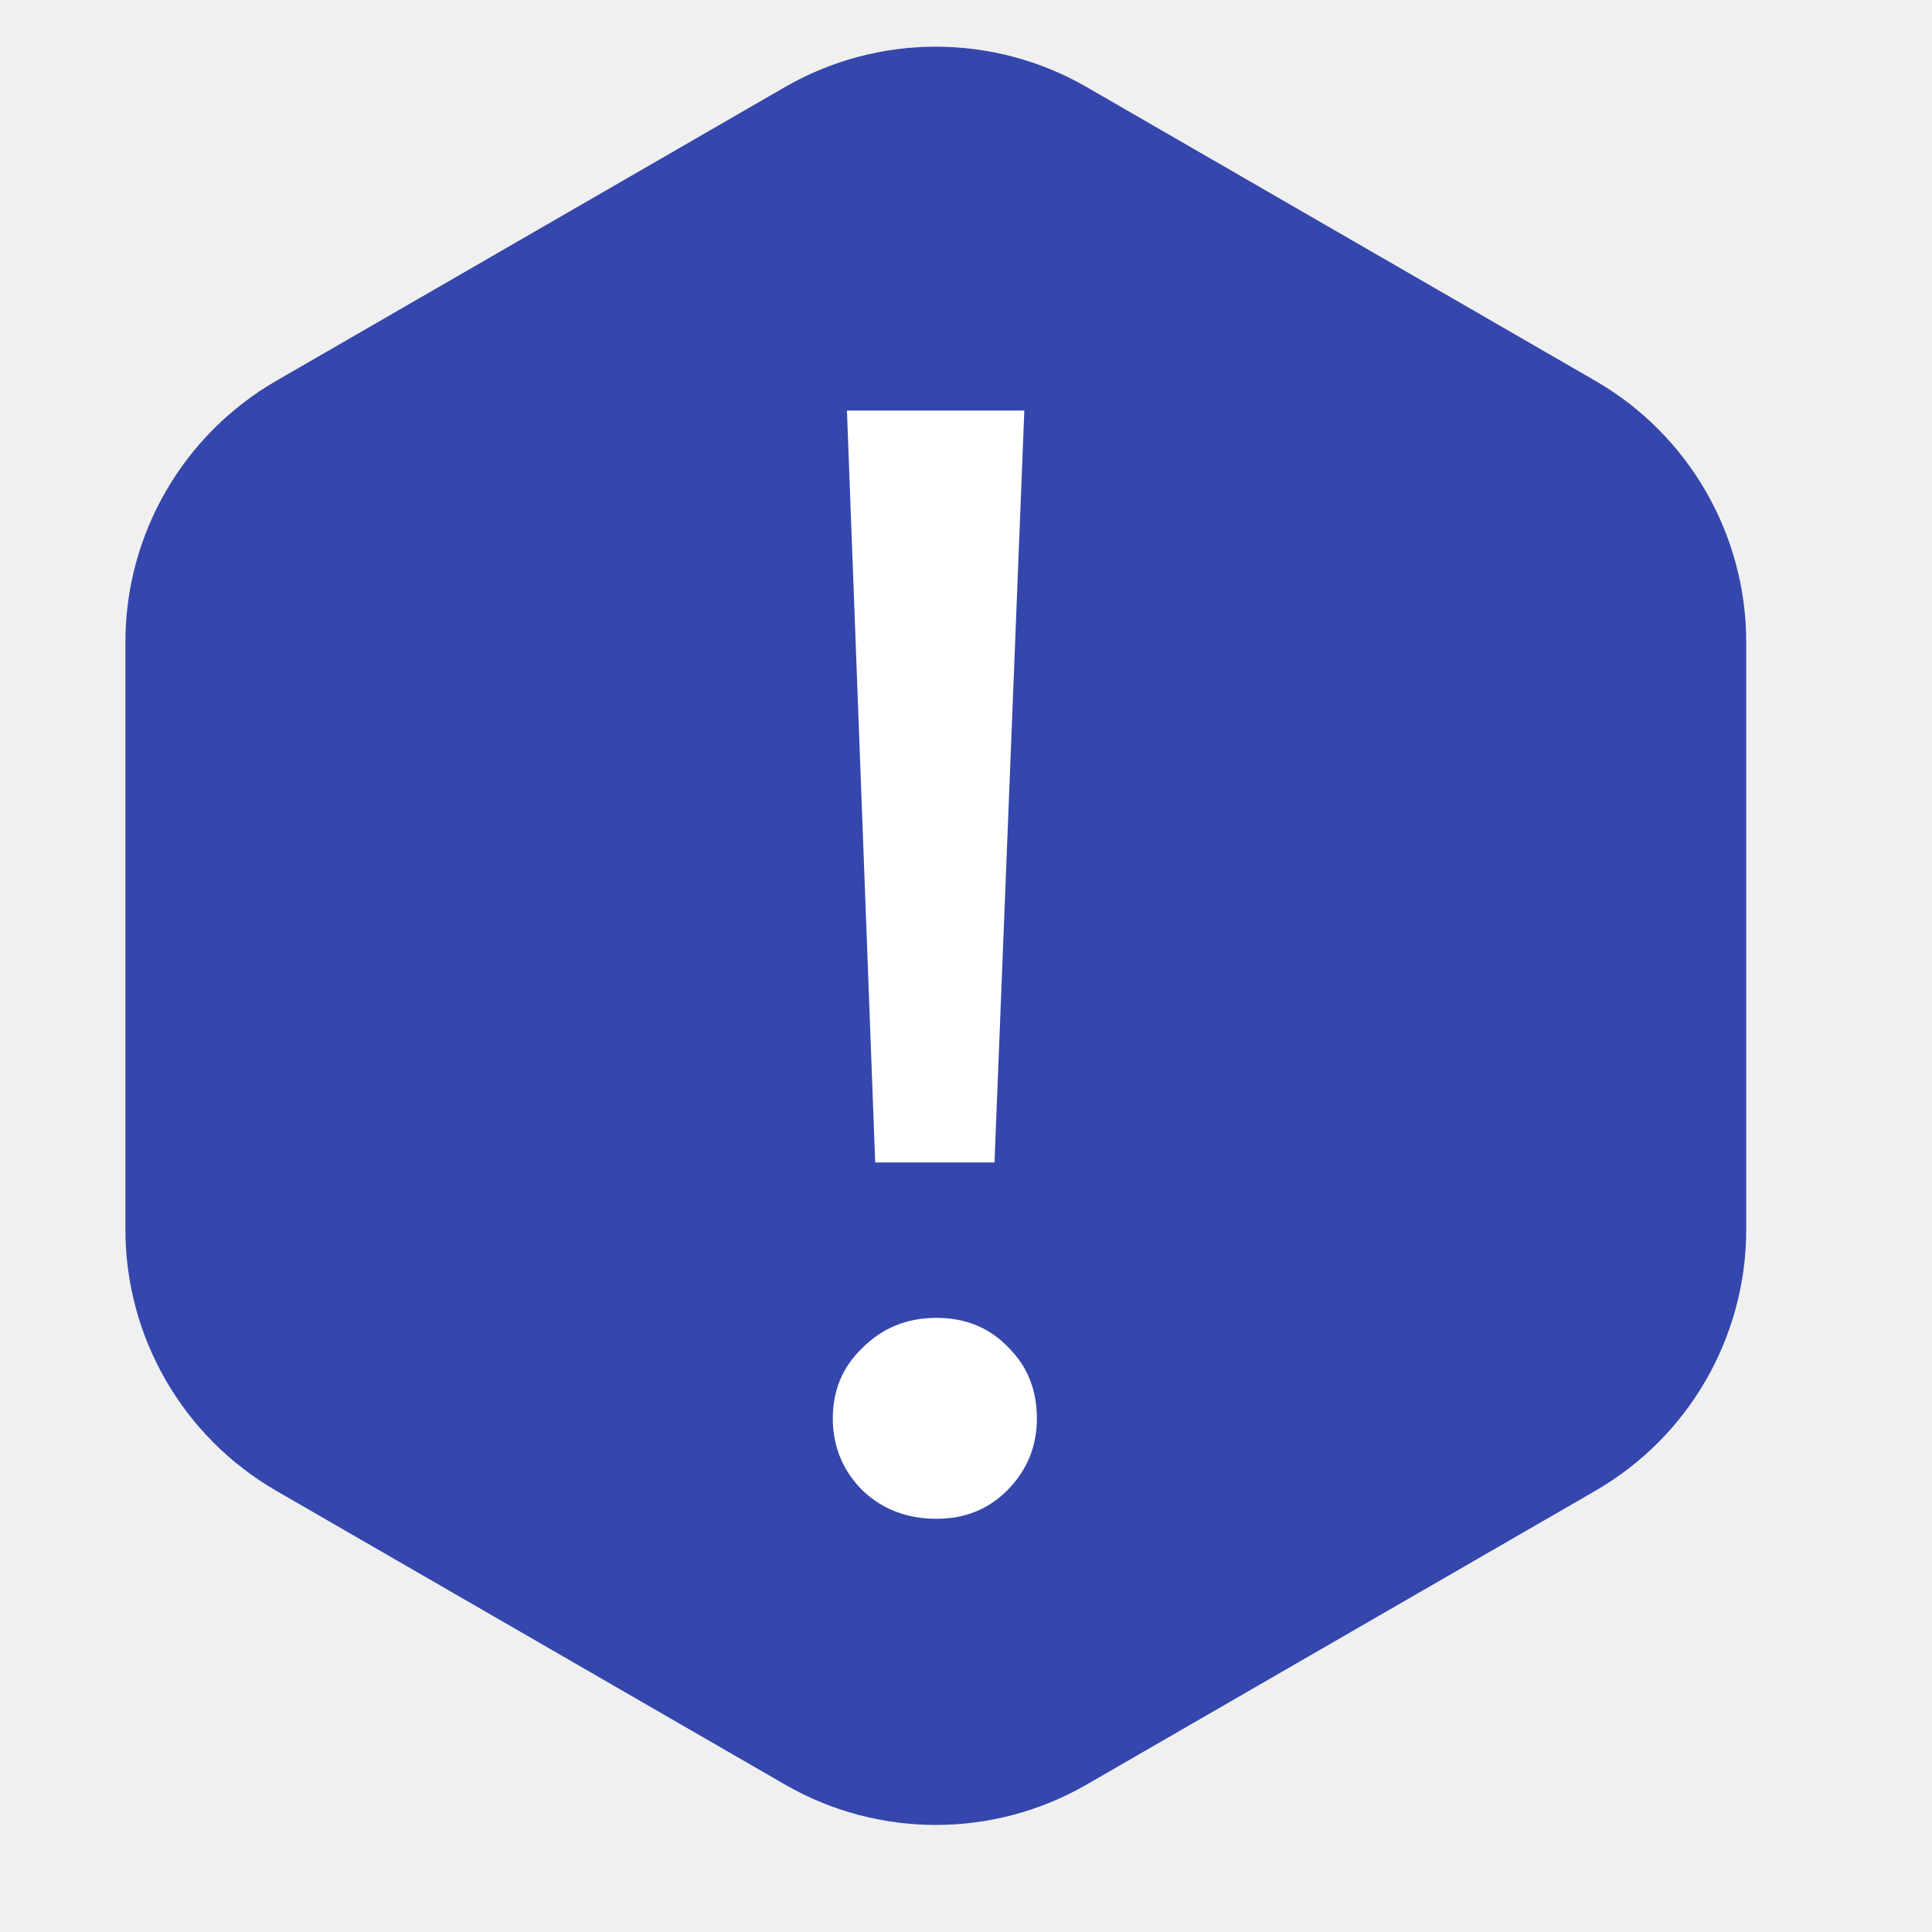
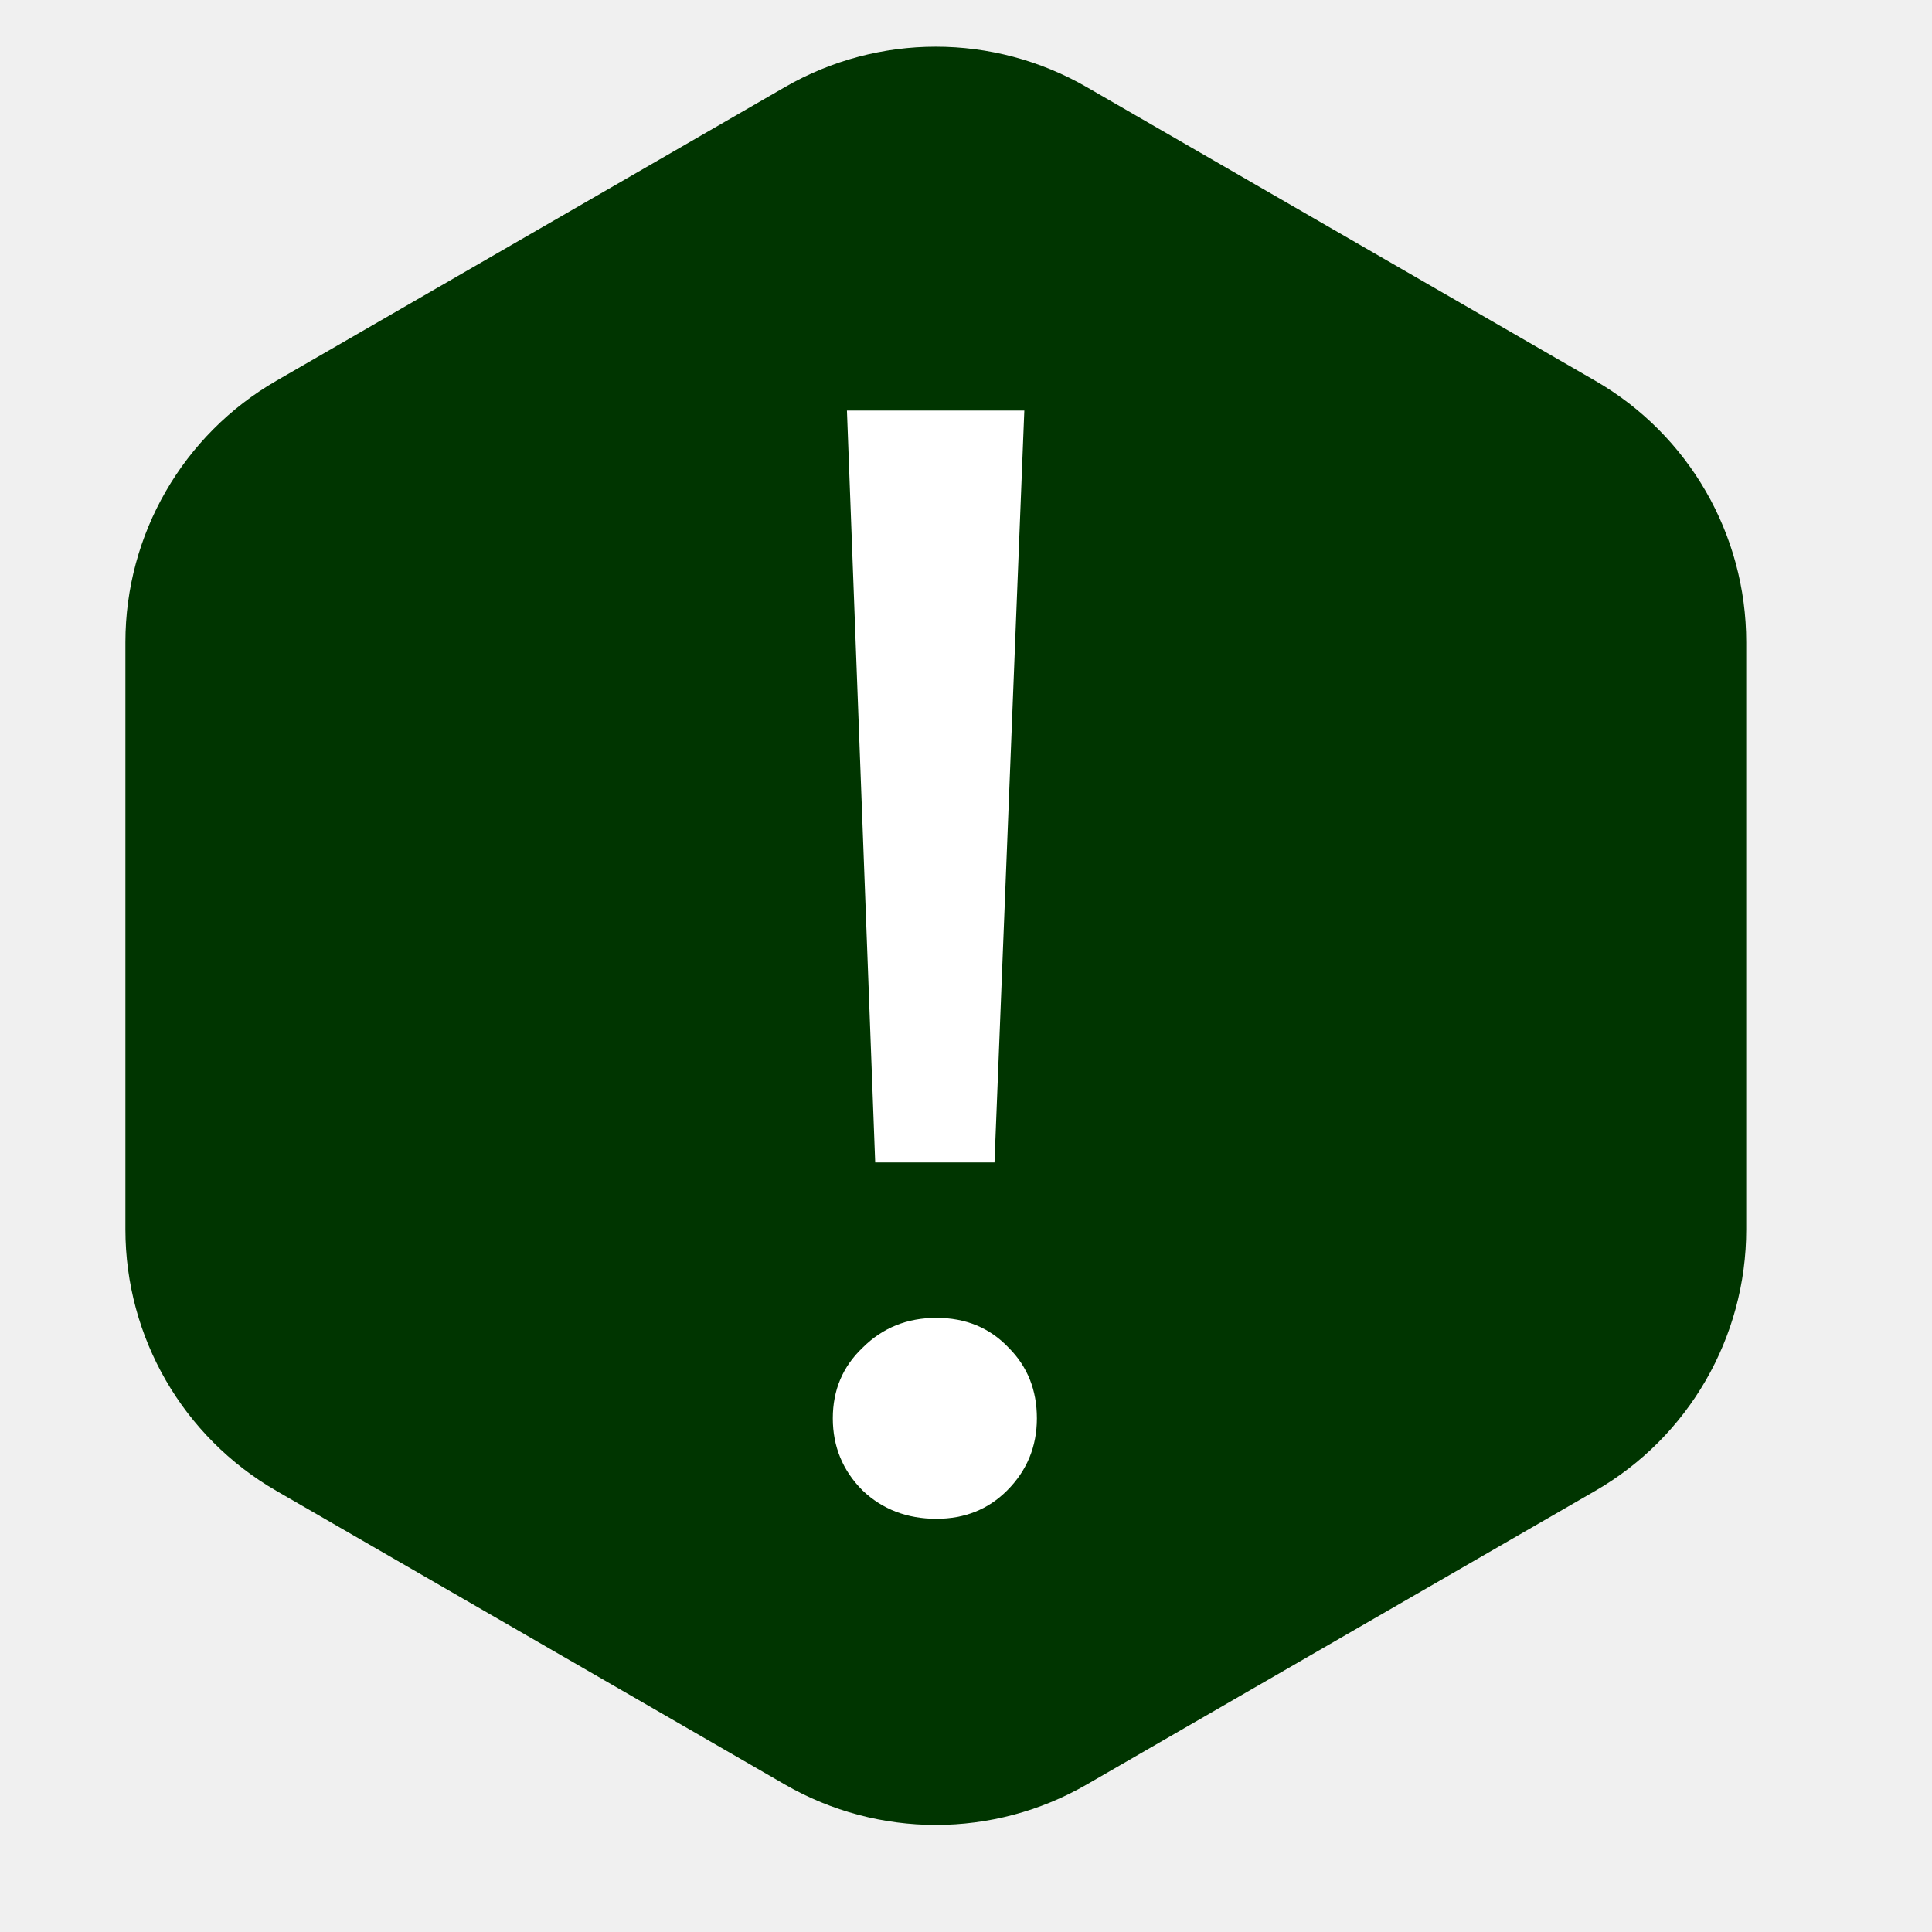
<svg xmlns="http://www.w3.org/2000/svg" width="32" height="32" viewBox="0 0 32 32" fill="none">
-   <path d="M13 1.443C14.547 0.55 16.453 0.55 18 1.443L26.423 6.307C27.97 7.2 28.923 8.85 28.923 10.637V20.363C28.923 22.15 27.97 23.8 26.423 24.693L18 29.557C16.453 30.45 14.547 30.45 13 29.557L4.577 24.693C3.03 23.8 2.077 22.15 2.077 20.363V10.637C2.077 8.85 3.03 7.2 4.577 6.307L13 1.443Z" fill="#3547AC" />
+   <path d="M13 1.443C14.547 0.55 16.453 0.55 18 1.443L26.423 6.307C27.97 7.2 28.923 8.85 28.923 10.637V20.363C28.923 22.15 27.97 23.8 26.423 24.693L18 29.557C16.453 30.45 14.547 30.45 13 29.557L4.577 24.693C3.03 23.8 2.077 22.15 2.077 20.363V10.637C2.077 8.85 3.03 7.2 4.577 6.307L13 1.443Z" fill="#003500" />
  <path d="M14.028 6.8H16.966L16.472 19.254H14.496L14.028 6.8ZM15.51 25.156C15.025 25.156 14.617 25 14.288 24.688C13.959 24.359 13.794 23.96 13.794 23.492C13.794 23.024 13.959 22.634 14.288 22.322C14.617 21.993 15.025 21.828 15.51 21.828C15.995 21.828 16.394 21.993 16.706 22.322C17.018 22.634 17.174 23.024 17.174 23.492C17.174 23.96 17.009 24.359 16.68 24.688C16.368 25 15.978 25.156 15.51 25.156Z" fill="white" />
</svg>
